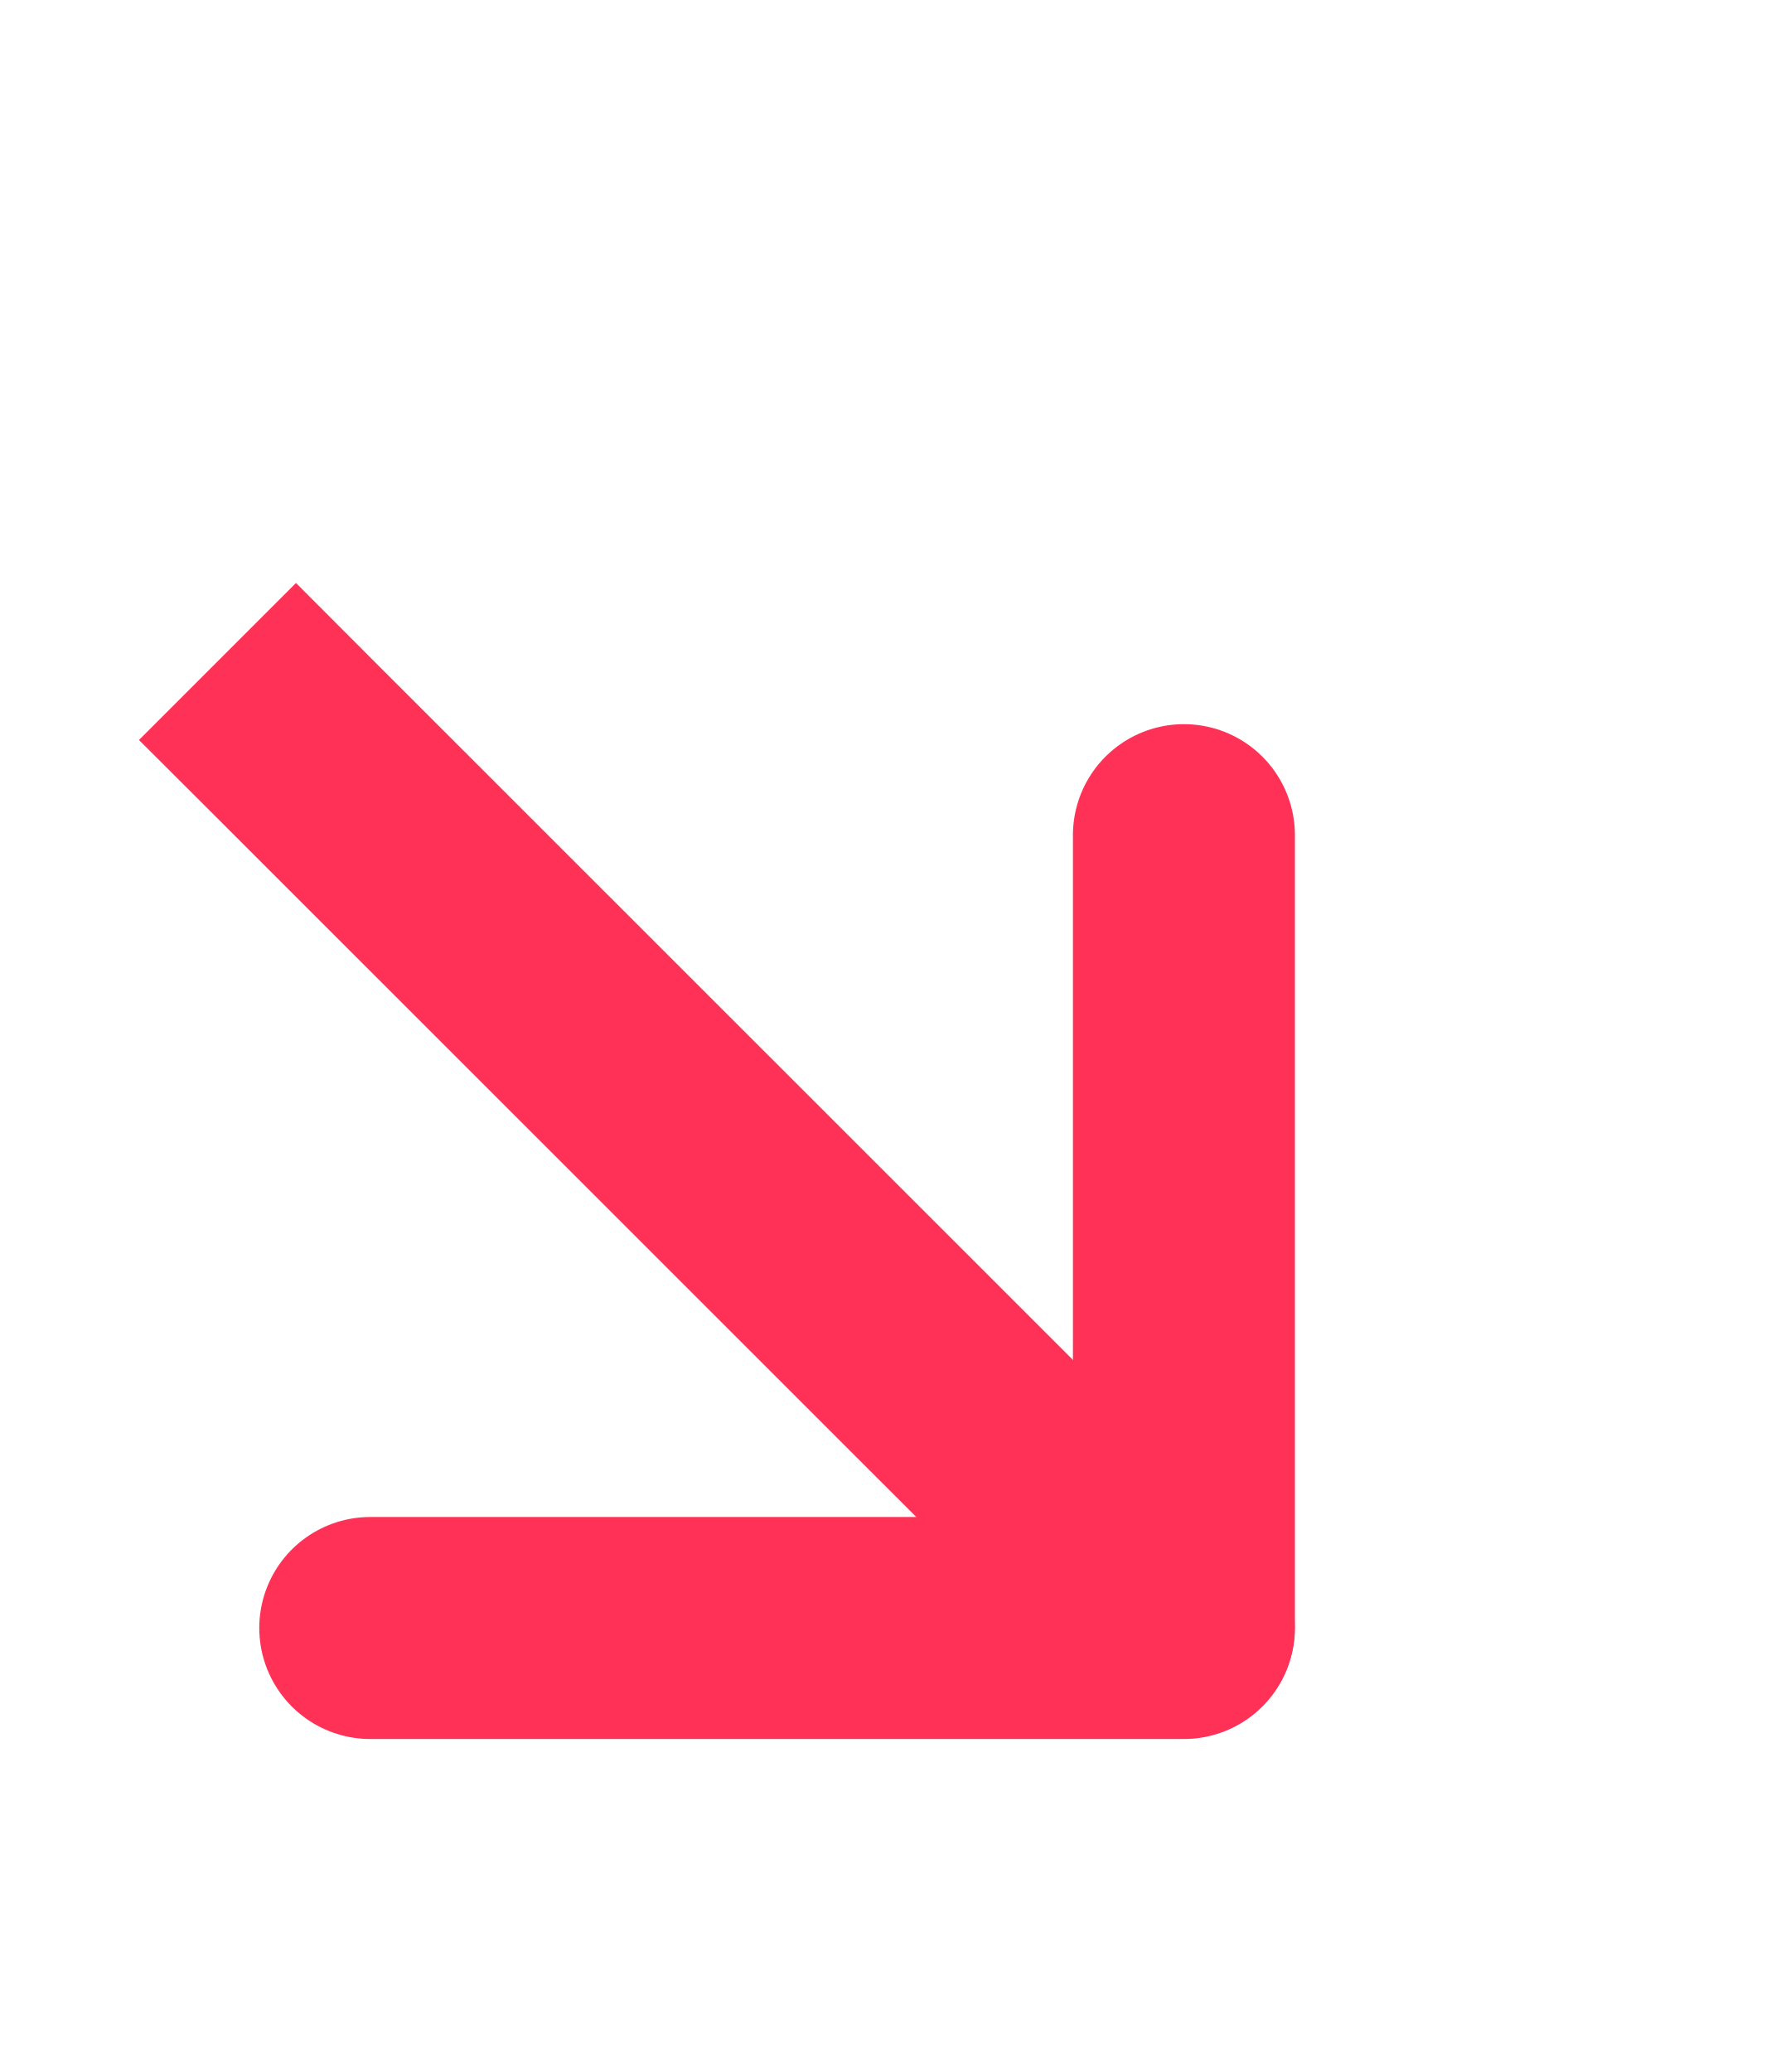
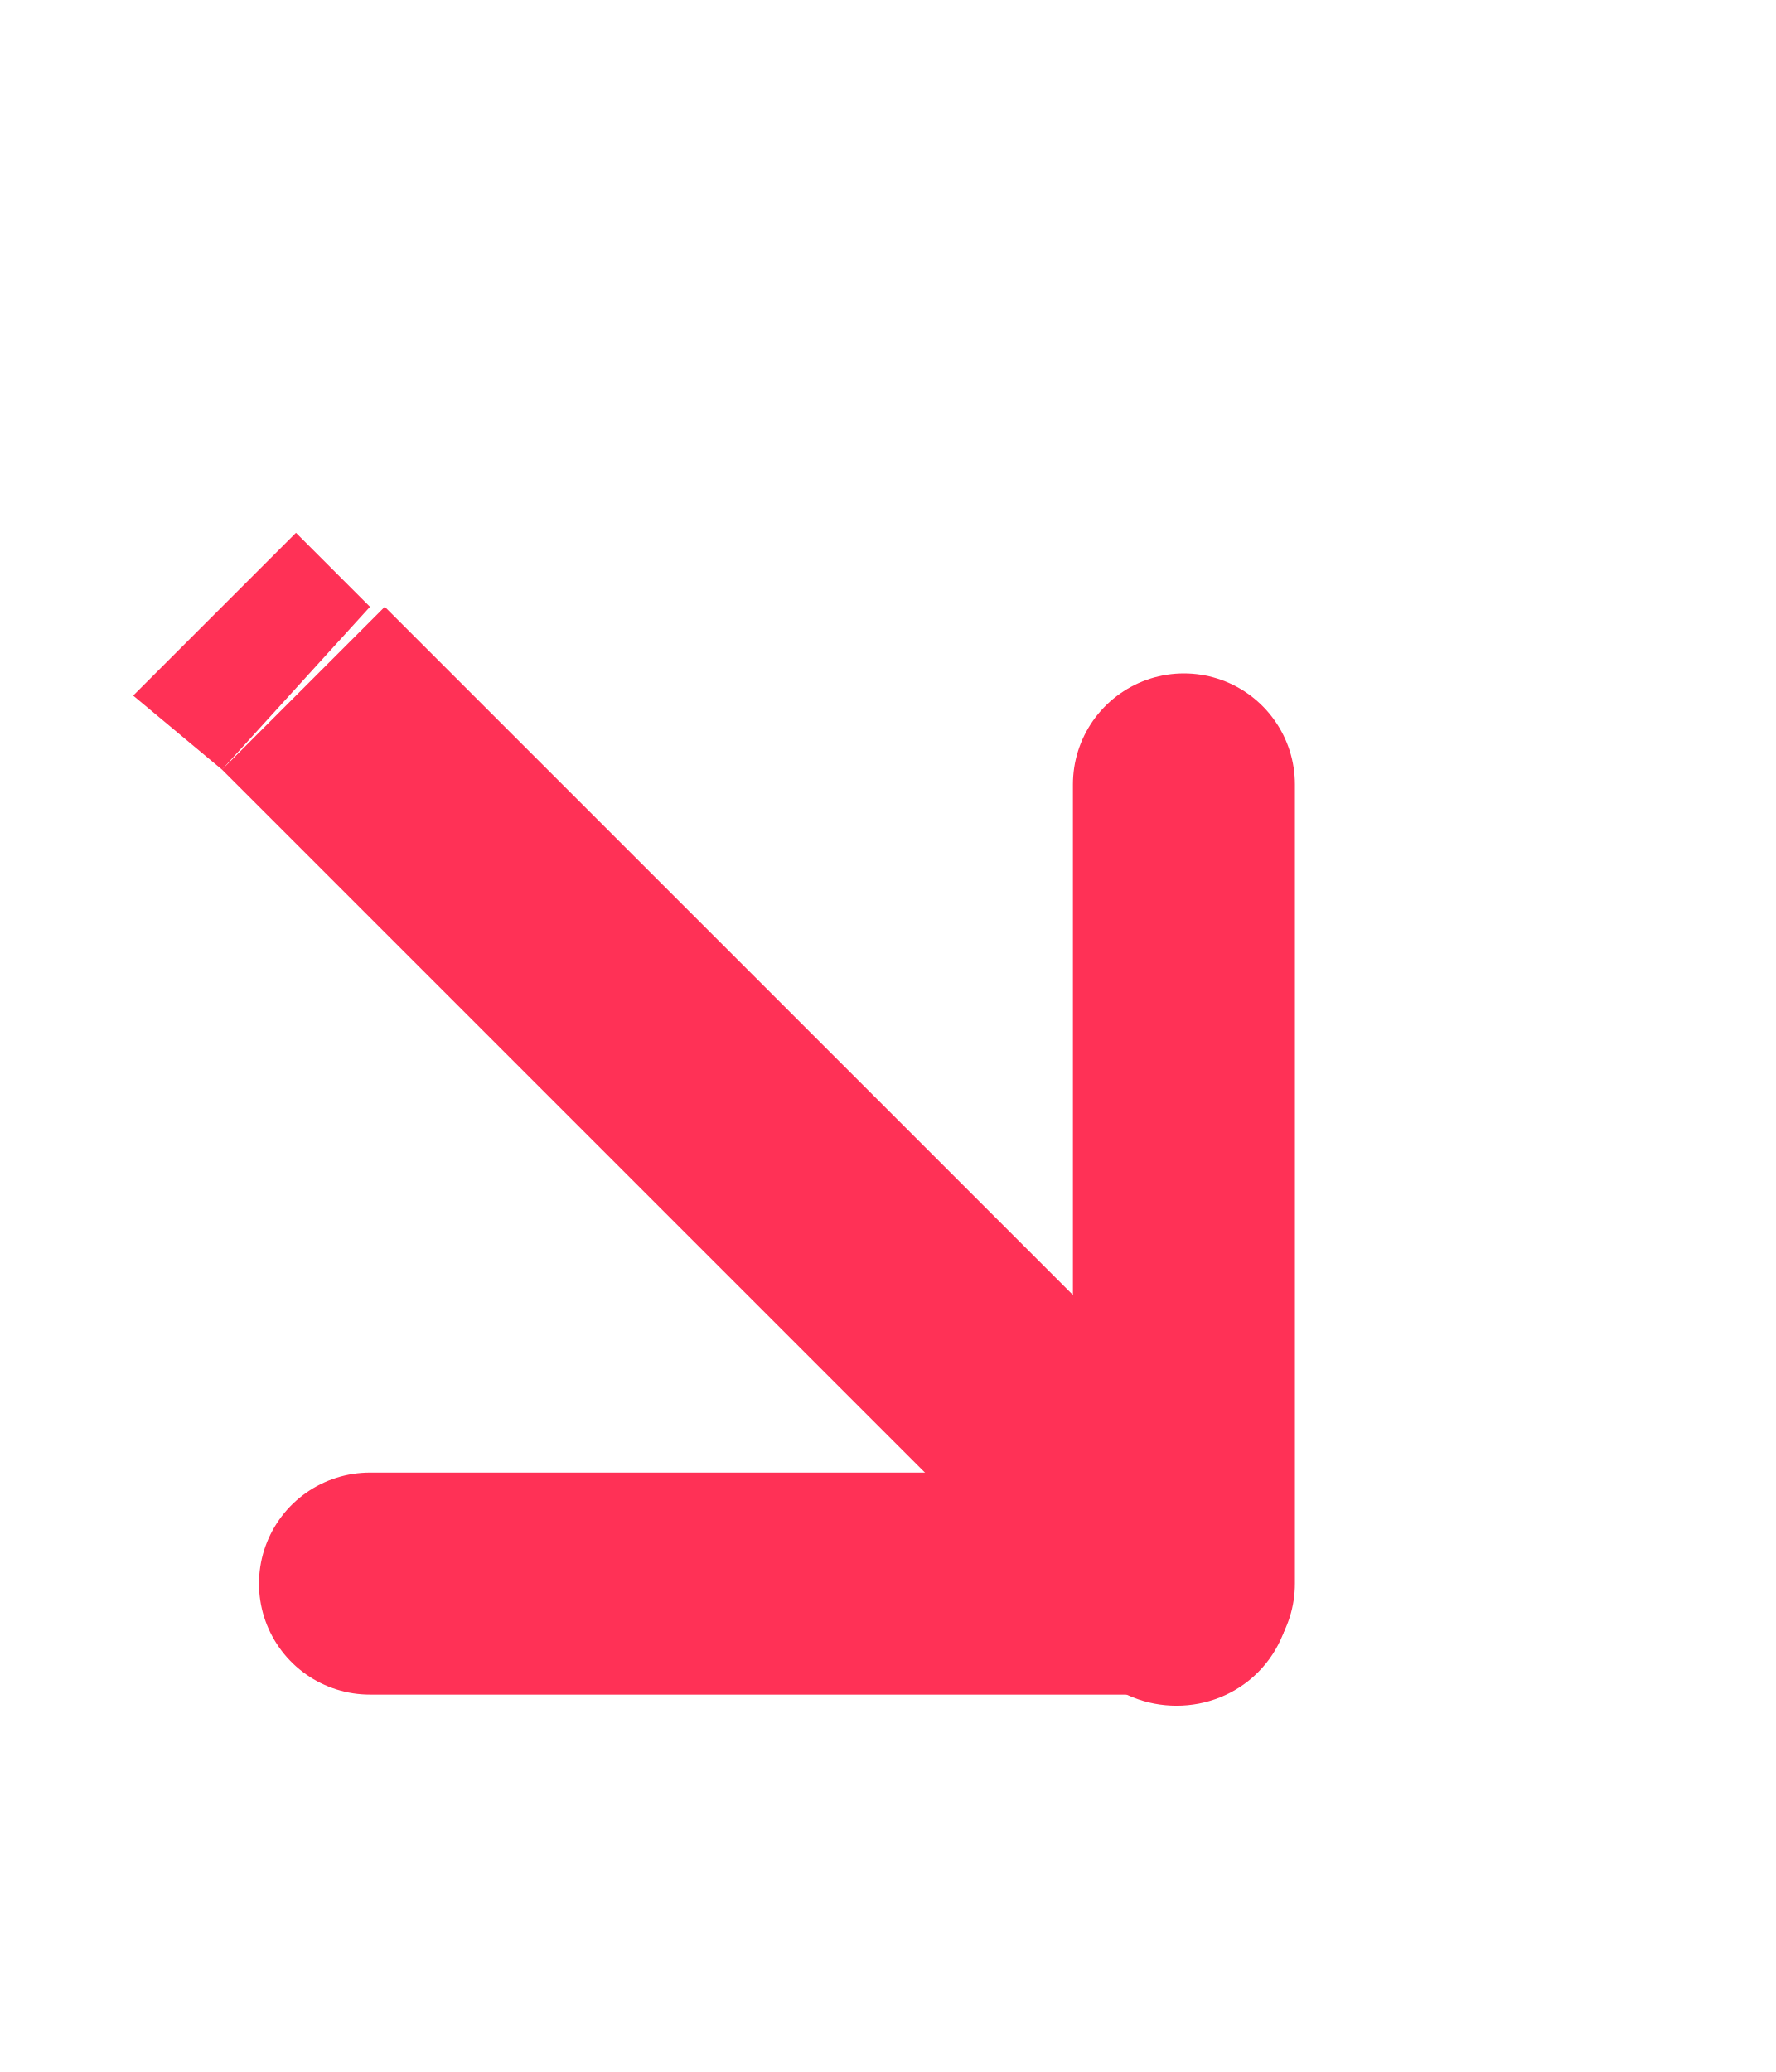
- <svg xmlns="http://www.w3.org/2000/svg" width="12" height="14" viewBox="0 0 12 14" fill="none">
+ <svg xmlns="http://www.w3.org/2000/svg" version="1.1" id="Layer_1" x="0px" y="0px" viewBox="0 0 12 14" style="enable-background:new 0 0 12 14;" xml:space="preserve">
+   <style type="text/css">
+ 	.st0{fill:#FF3156;}
+ 	.st1{fill:none;stroke:#FF3156;stroke-width:1.5;stroke-linecap:round;stroke-linejoin:round;}
+ </style>
  <g id="up_icon">
-     <g id="Group 261">
-       <path id="Vector" d="M8.529 10.467C8.822 10.759 8.822 11.234 8.529 11.527C8.236 11.82 7.762 11.82 7.469 11.527L8.529 10.467ZM1.47 5.53L0.939 5L2 3.939L2.53 4.47L1.47 5.53ZM7.469 11.527L1.47 5.53L2.53 4.47L8.529 10.467L7.469 11.527Z" fill="#FF3156" />
-       <path id="Vector_2" d="M2.502 11H8V5.643" stroke="#FF3156" stroke-width="1.5" stroke-linecap="round" stroke-linejoin="round" />
+     <g id="Group_261">
+       <path id="Vector" class="st0" d="M8.5,10.2c0.3,0.3,0.3,0.8,0,1.1c-0.3,0.3-0.8,0.3-1.1,0L8.5,10.2z M1.5,5.2L0.9,4.7L2,3.6    l0.5,0.5L1.5,5.2z M7.5,11.2l-6-6l1.1-1.1l6,6L7.5,11.2z" />
+       <path id="Vector_2" class="st1" d="M2.5,10.7H8V5.3" />
    </g>
  </g>
</svg>
